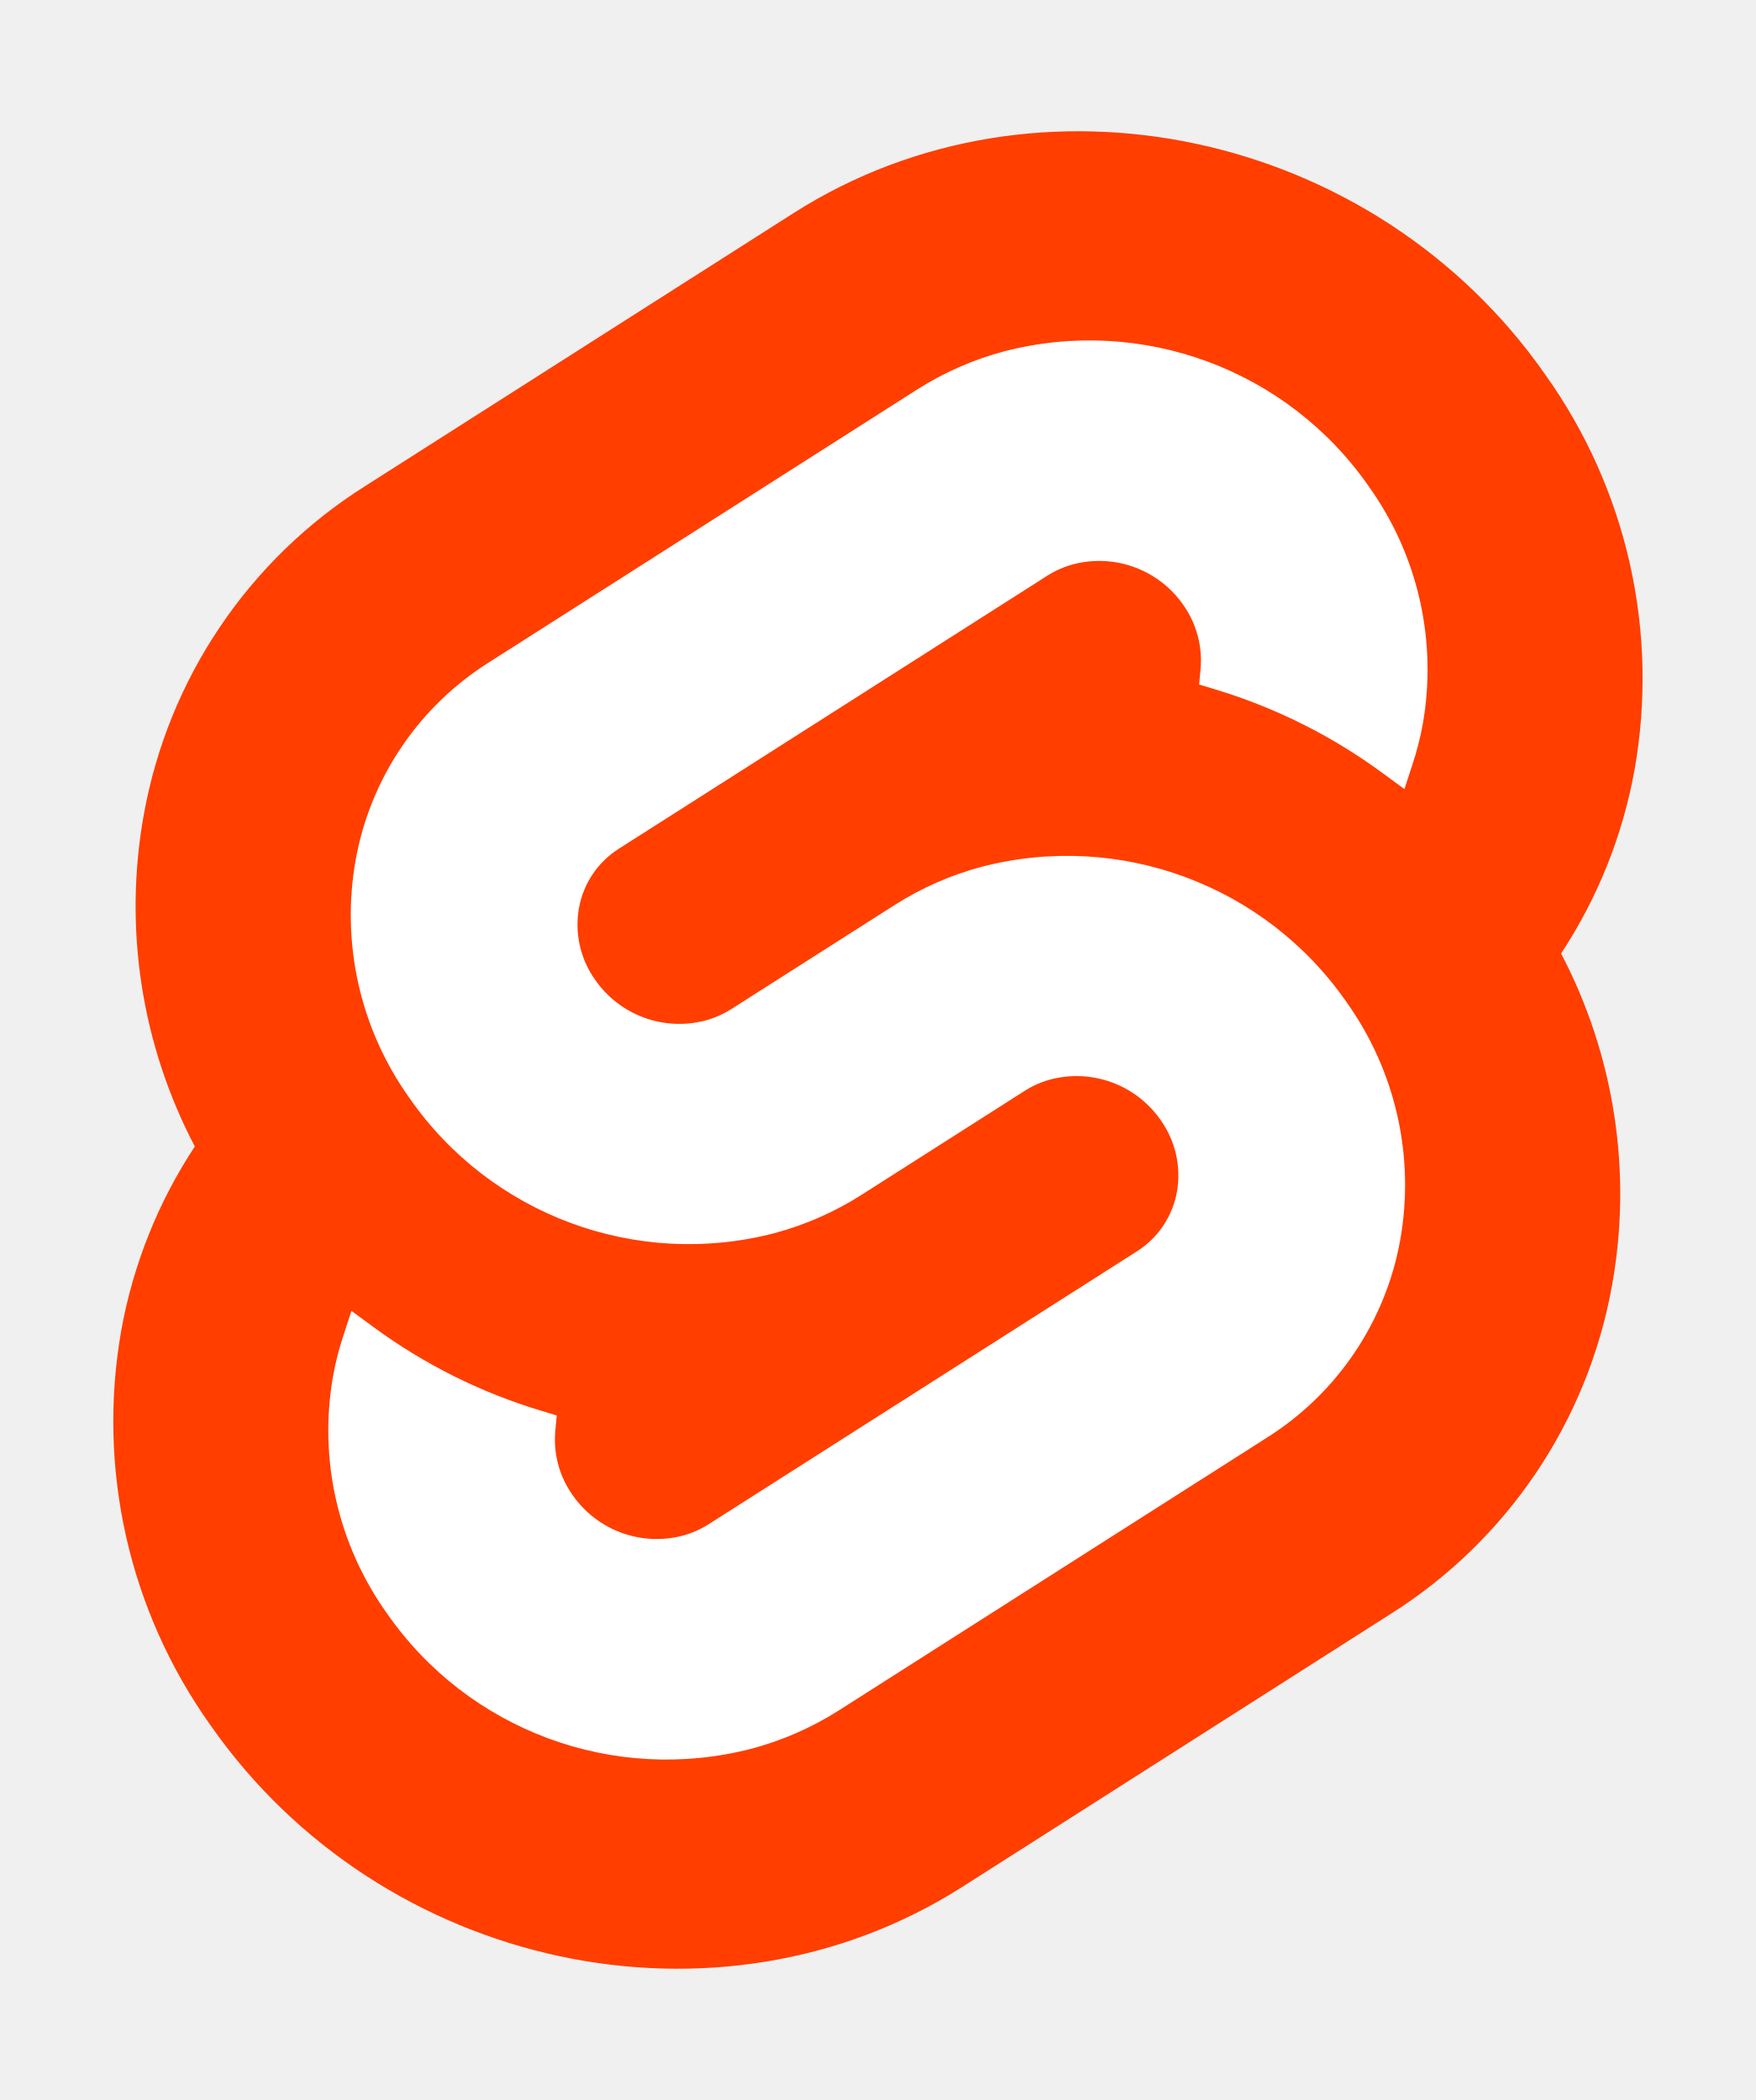
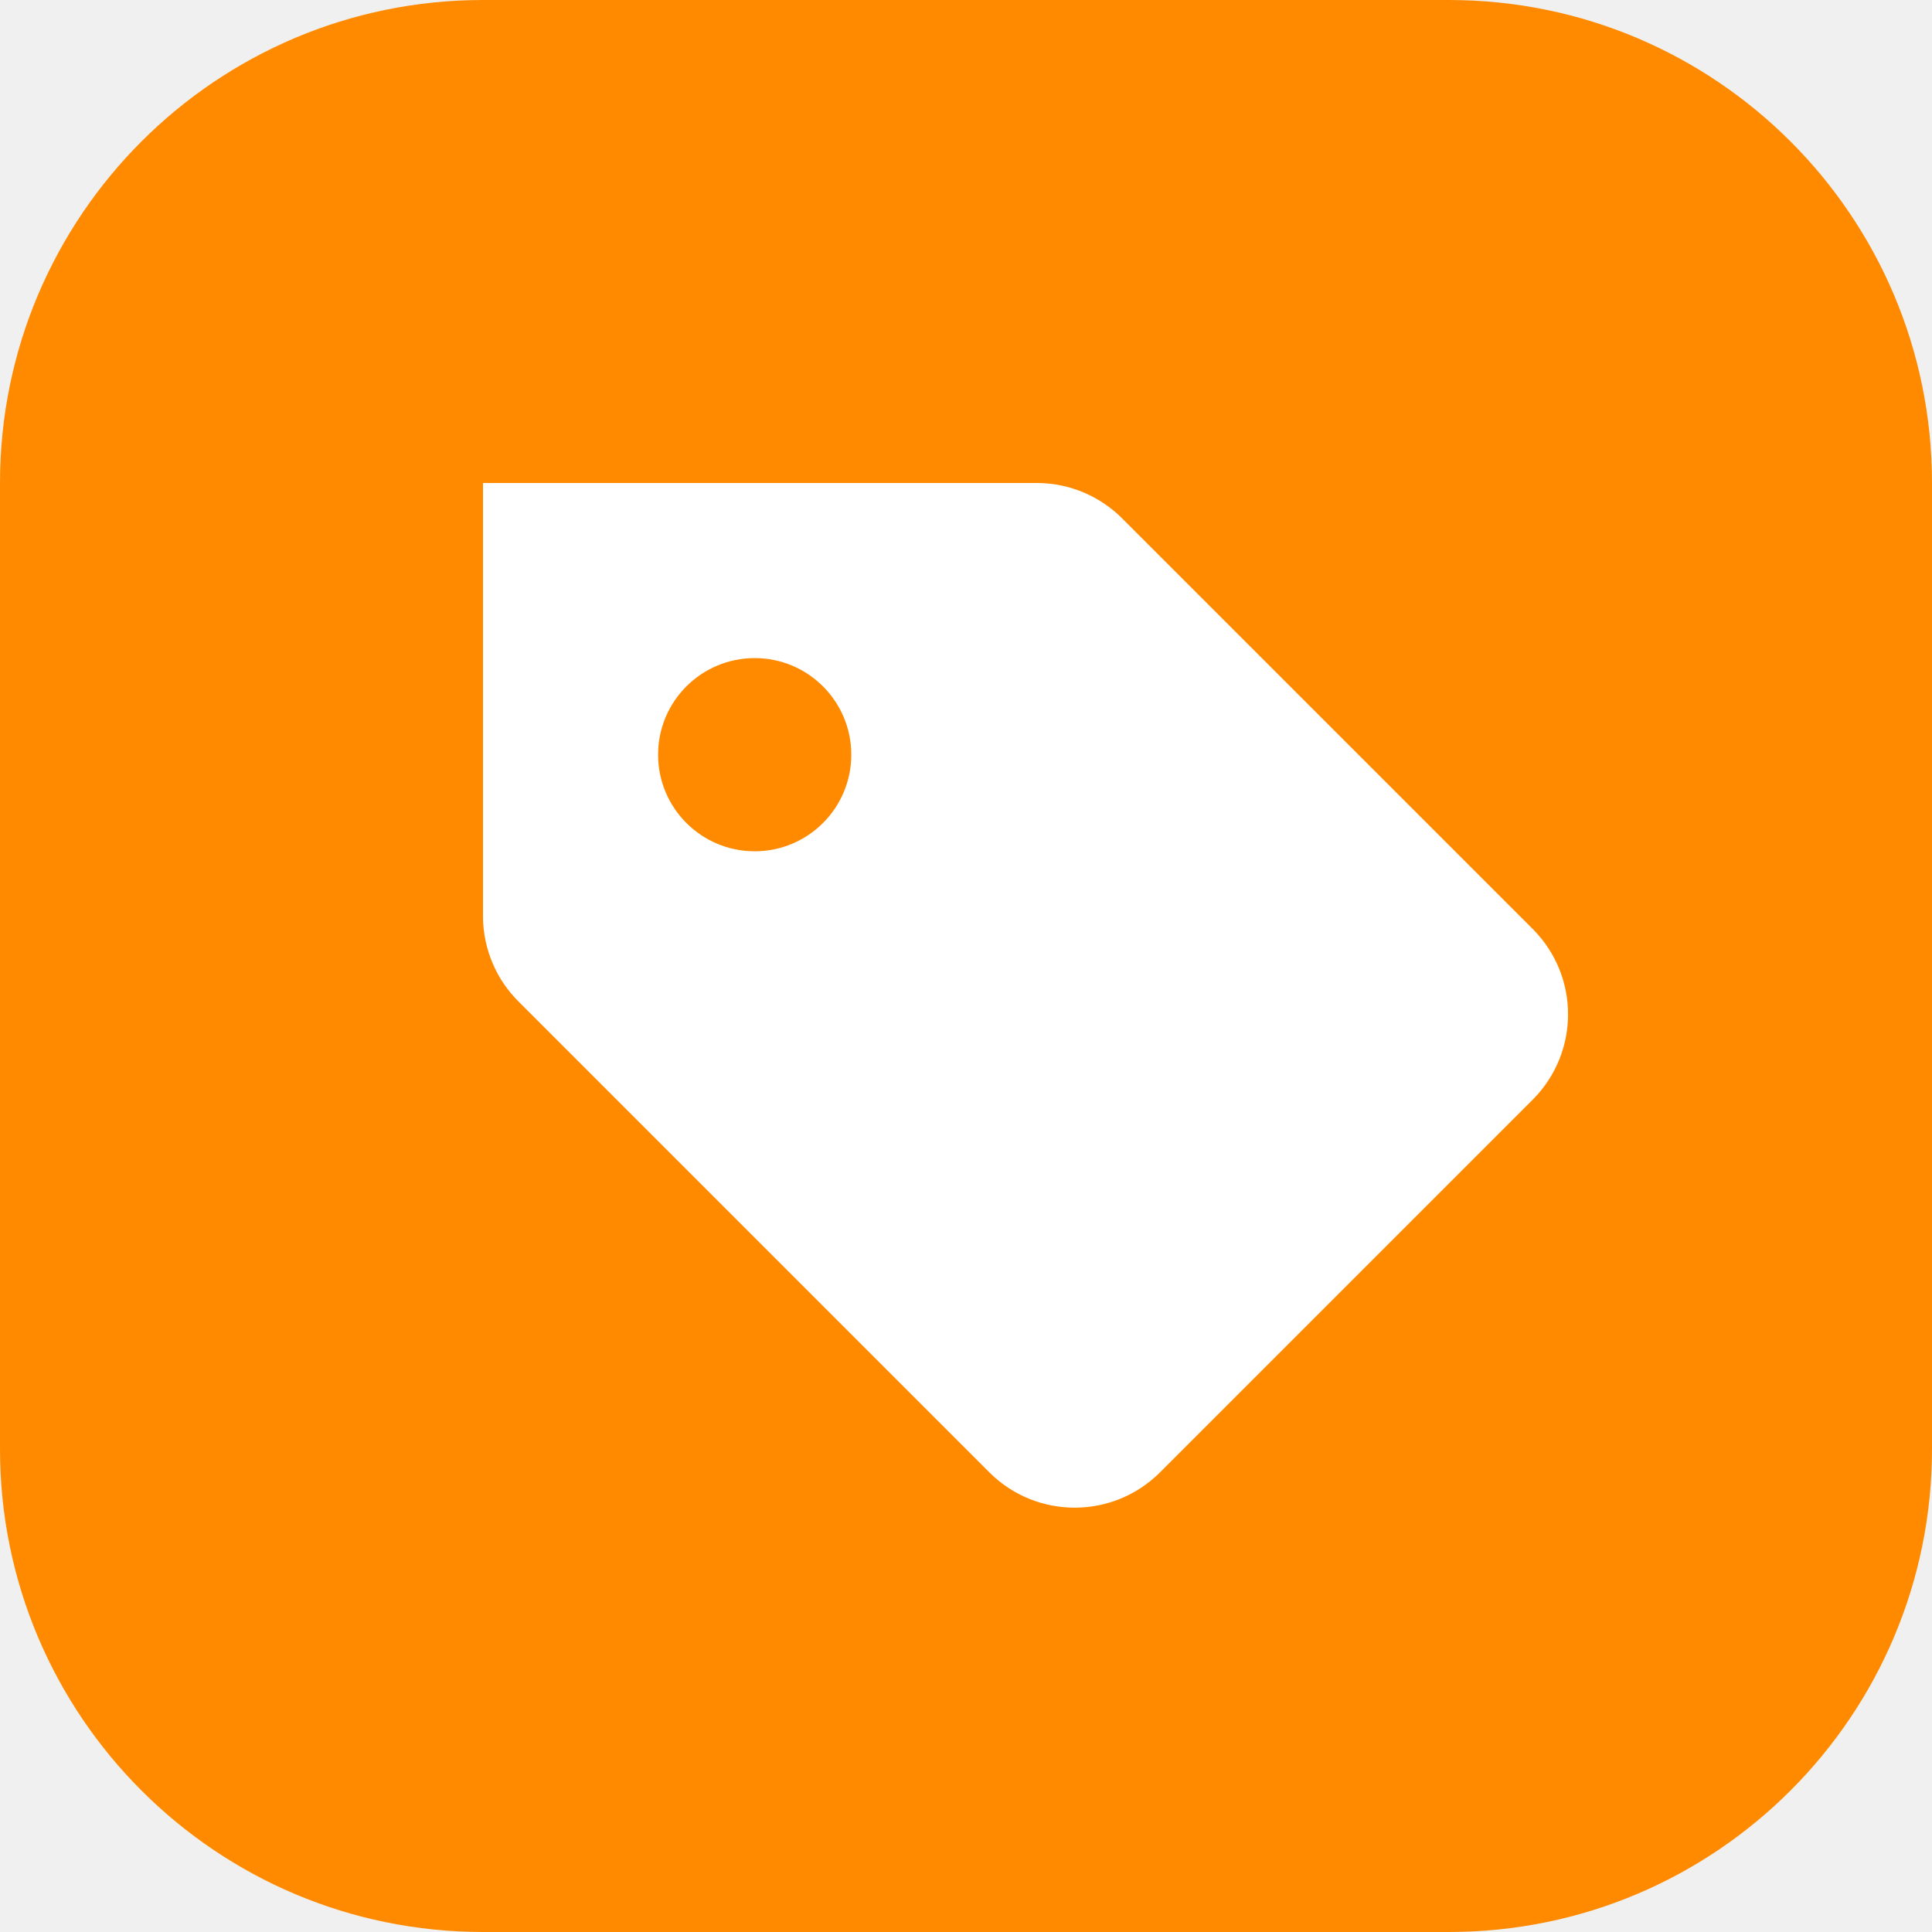
- <svg xmlns="http://www.w3.org/2000/svg" width="107" height="128" viewBox="0 0 107 128">
-   <path d="M94.157 22.819c-10.4-14.885-30.94-19.297-45.792-9.835L22.282 29.608A29.92 29.92 0 0 0 8.764 49.65a31.5 31.5 0 0 0 3.108 20.231 30 30 0 0 0-4.477 11.183 31.9 31.9 0 0 0 5.448 24.116c10.402 14.887 30.942 19.297 45.791 9.835l26.083-16.624A29.92 29.92 0 0 0 98.235 78.35a31.53 31.53 0 0 0-3.105-20.232 30 30 0 0 0 4.474-11.182 31.88 31.88 0 0 0-5.447-24.116" style="fill:#ff3e00" />
-   <path d="M45.817 106.582a20.72 20.72 0 0 1-22.237-8.243 19.17 19.17 0 0 1-3.277-14.503 18 18 0 0 1 .624-2.435l.49-1.498 1.337.981a33.6 33.6 0 0 0 10.203 5.098l.97.294-.09.968a5.85 5.85 0 0 0 1.052 3.878 6.24 6.24 0 0 0 6.695 2.485 5.8 5.8 0 0 0 1.603-.704L69.27 76.28a5.43 5.43 0 0 0 2.45-3.631 5.8 5.8 0 0 0-.987-4.371 6.24 6.24 0 0 0-6.698-2.487 5.7 5.7 0 0 0-1.6.704l-9.953 6.345a19 19 0 0 1-5.296 2.326 20.72 20.72 0 0 1-22.237-8.243 19.17 19.17 0 0 1-3.277-14.502 17.99 17.99 0 0 1 8.13-12.052l26.081-16.623a19 19 0 0 1 5.3-2.329 20.72 20.72 0 0 1 22.237 8.243 19.17 19.17 0 0 1 3.277 14.503 18 18 0 0 1-.624 2.435l-.49 1.498-1.337-.98a33.6 33.6 0 0 0-10.203-5.1l-.97-.294.09-.968a5.86 5.86 0 0 0-1.052-3.878 6.24 6.24 0 0 0-6.696-2.485 5.8 5.8 0 0 0-1.602.704L37.73 51.72a5.42 5.42 0 0 0-2.449 3.63 5.79 5.79 0 0 0 .986 4.372 6.24 6.24 0 0 0 6.698 2.486 5.8 5.8 0 0 0 1.602-.704l9.952-6.342a19 19 0 0 1 5.295-2.328 20.72 20.72 0 0 1 22.237 8.242 19.17 19.17 0 0 1 3.277 14.503 18 18 0 0 1-8.13 12.053l-26.081 16.622a19 19 0 0 1-5.3 2.328" style="fill:#fff" />
+ <svg xmlns="http://www.w3.org/2000/svg" viewBox="0 0 32 32">
+   <rect width="32" height="32" rx="8" fill="#ff8a00" />
+   <path d="M8 8h9.2a2 2 0 0 1 1.4.6l6.8 6.8a2 2 0 0 1 0 2.8l-6.2 6.2a2 2 0 0 1-2.8 0L8.6 16.6A2 2 0 0 1 8 15.2V8z" fill="#ffffff" />
+   <circle cx="12.5" cy="12.5" r="1.6" fill="#ff8a00" />
</svg>
